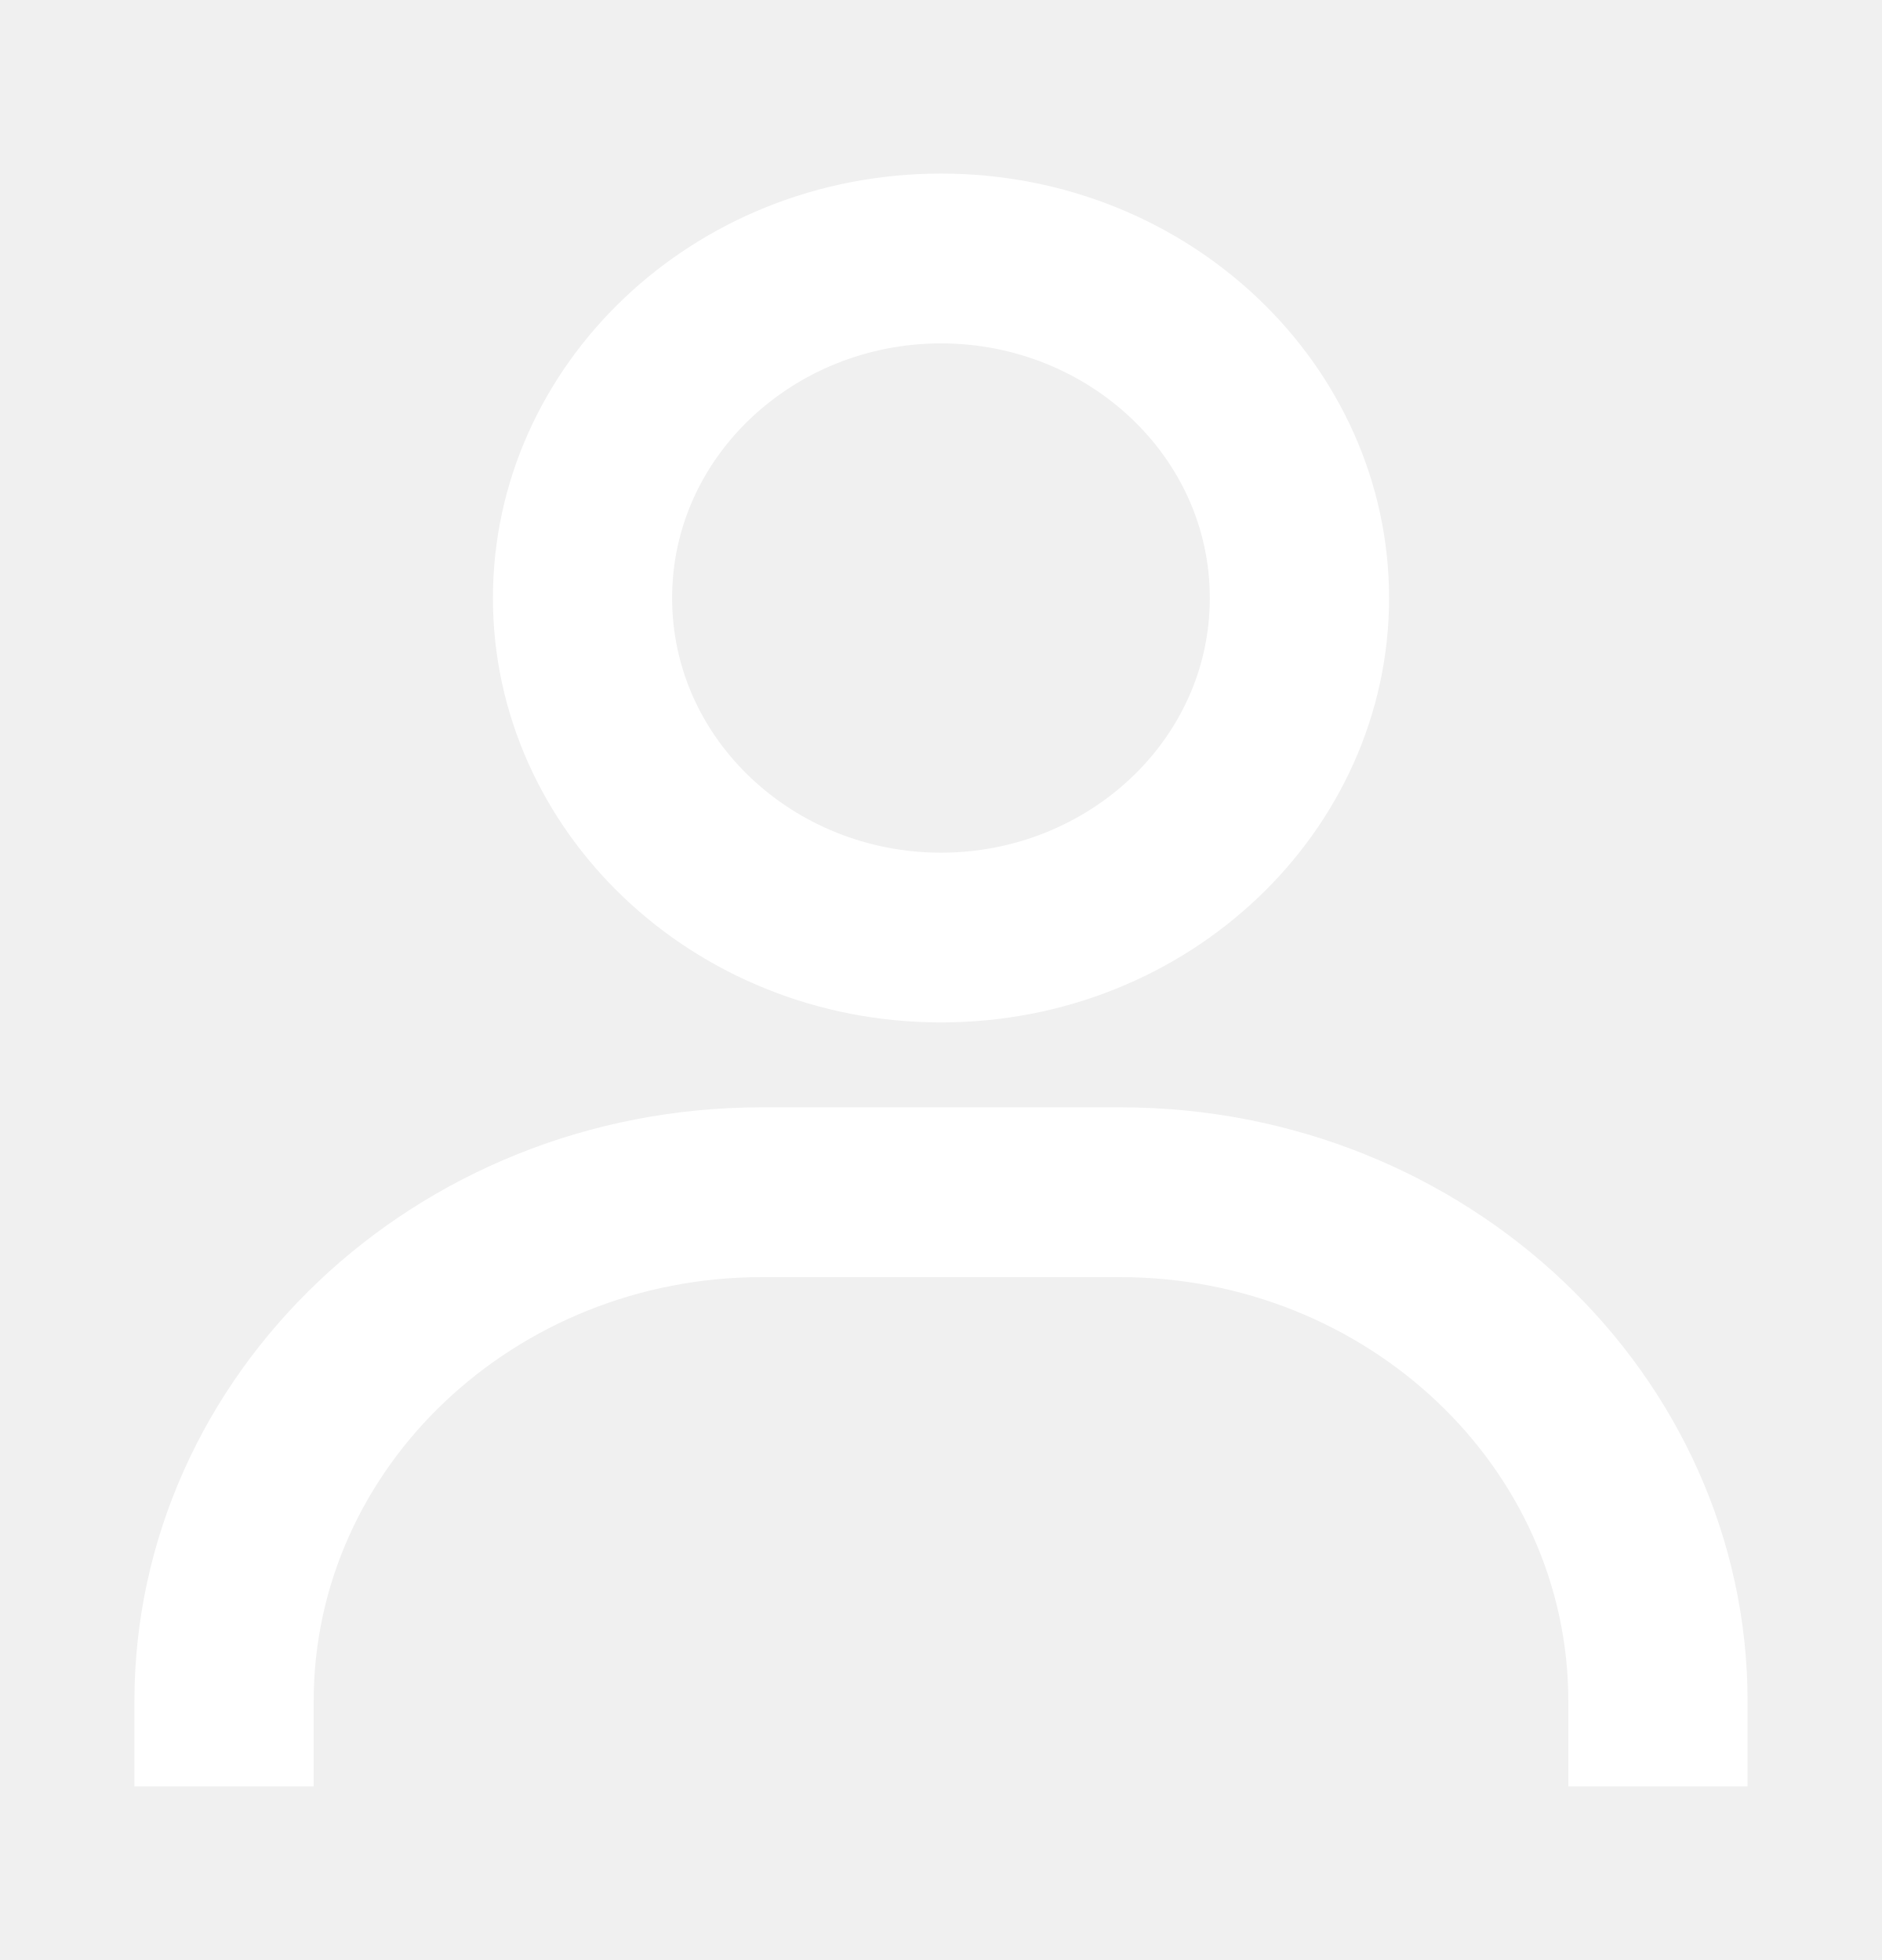
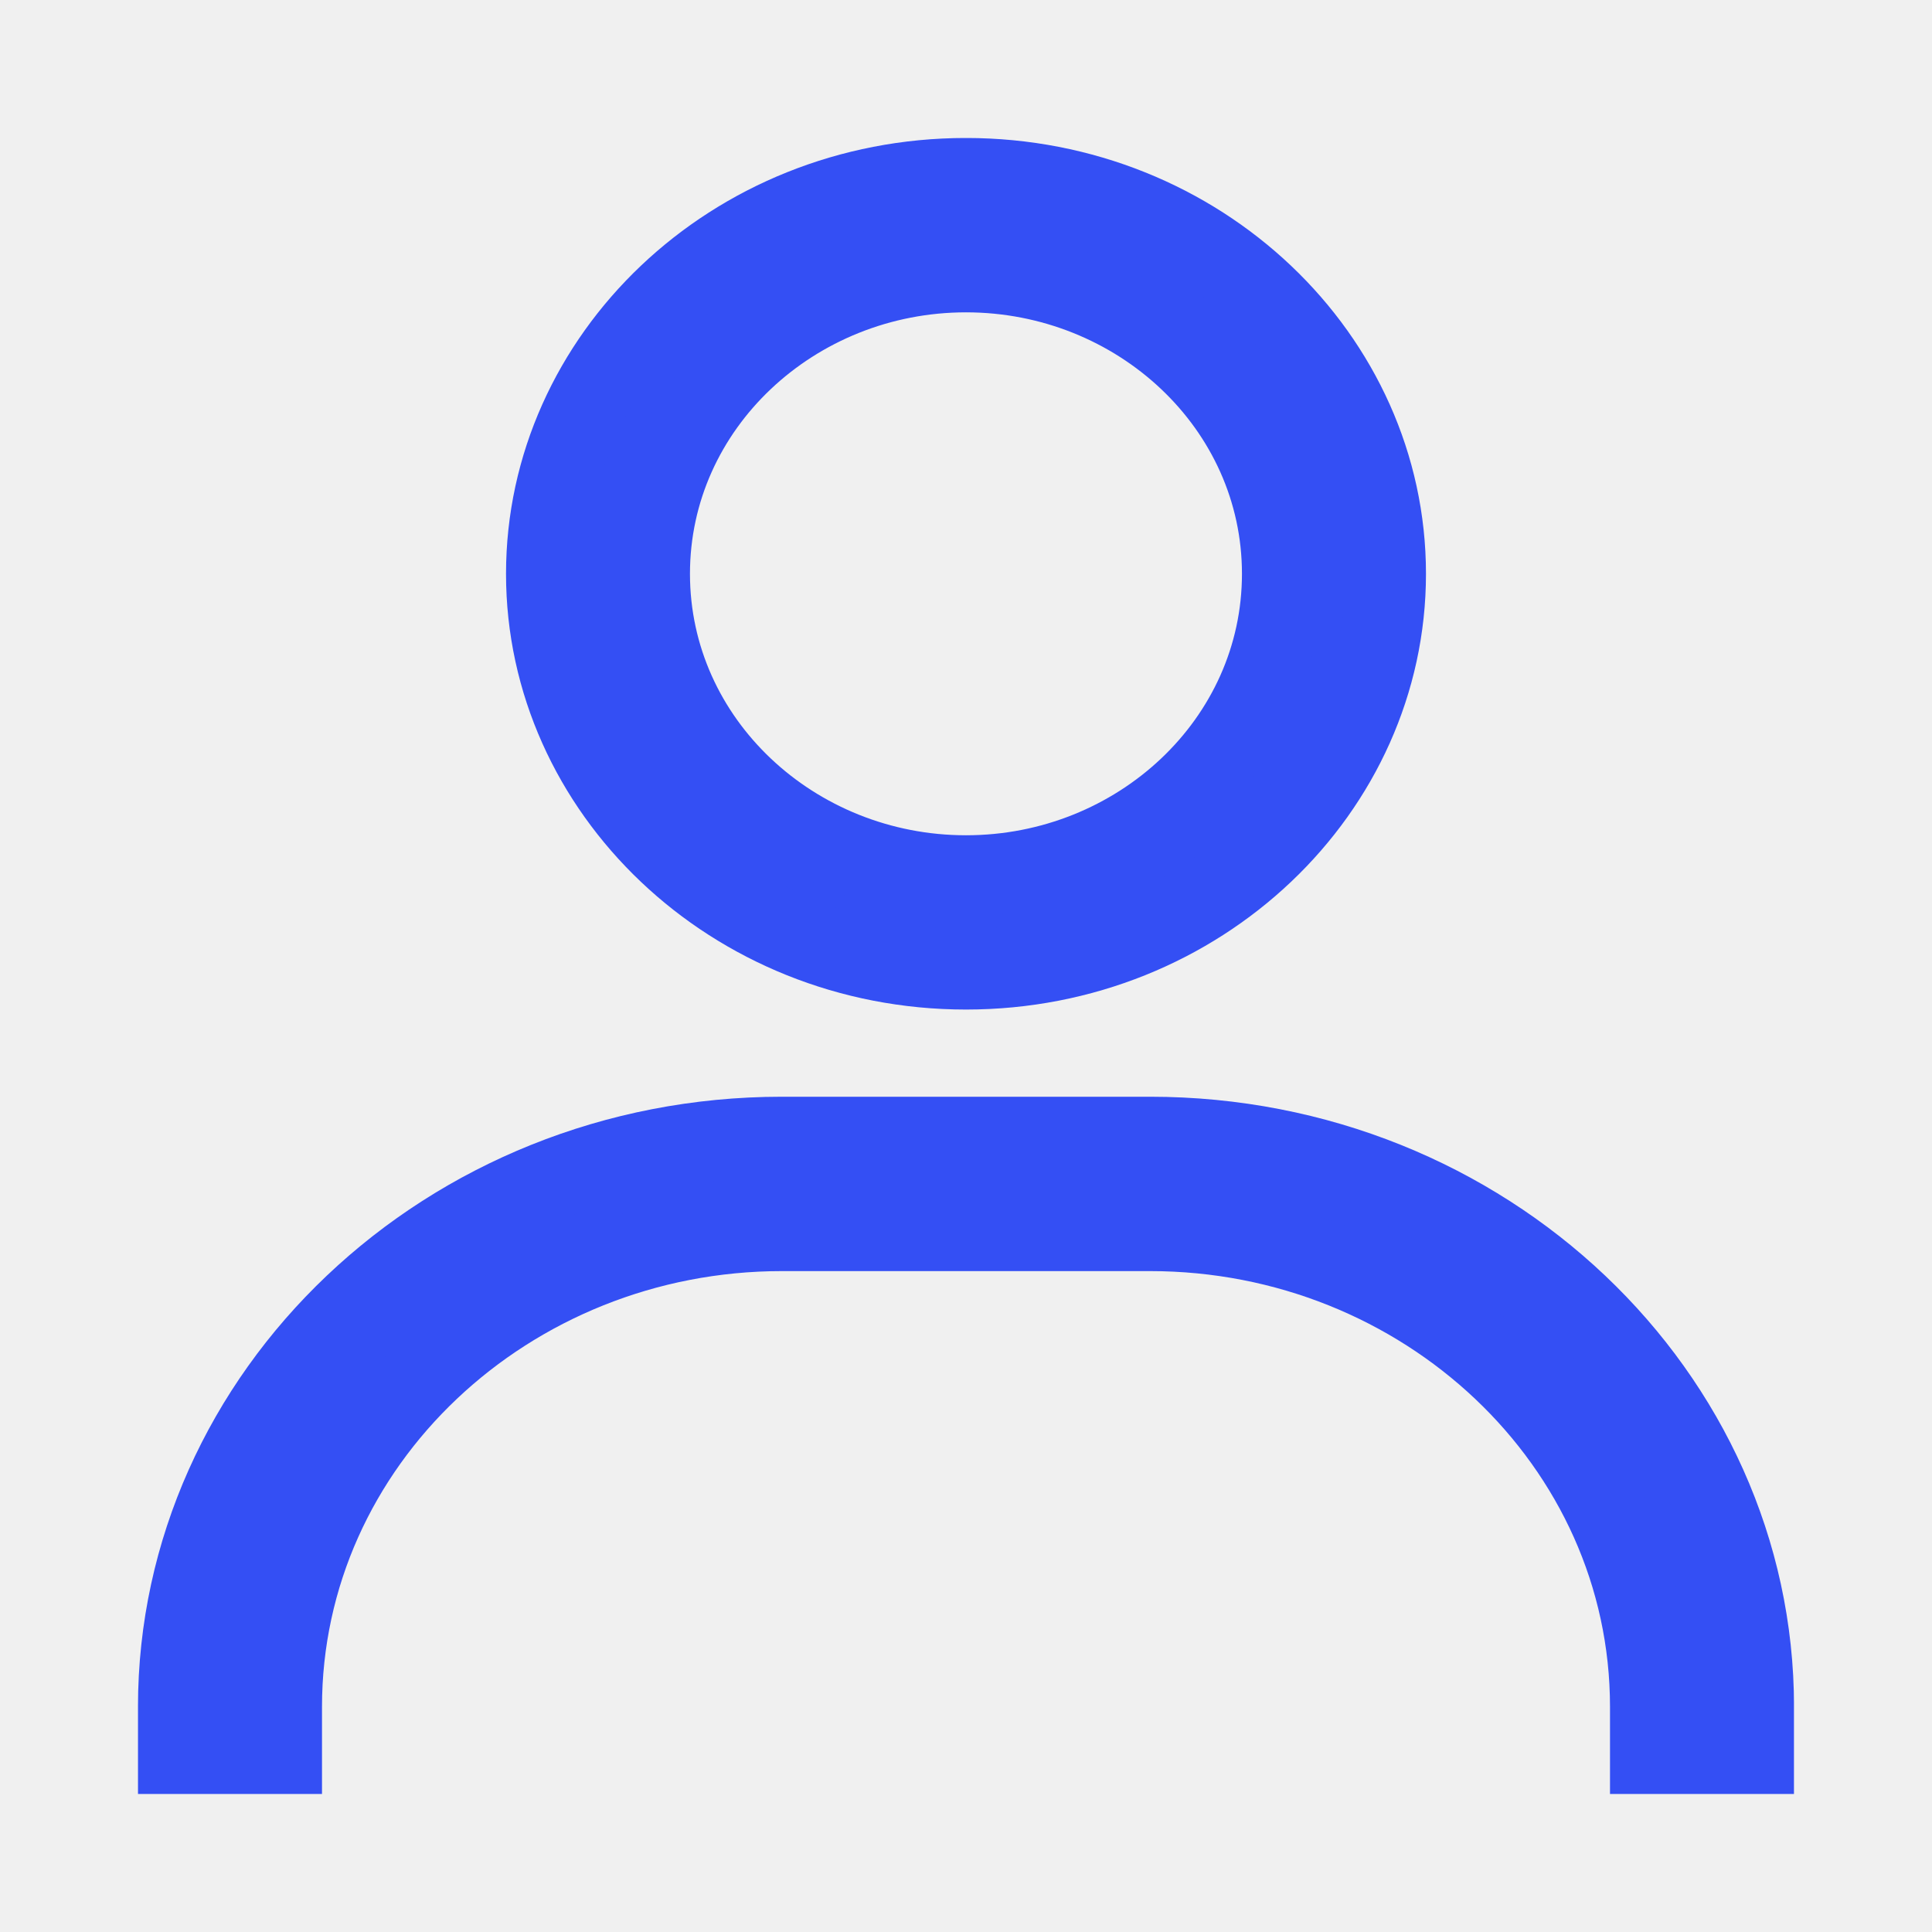
- <svg xmlns="http://www.w3.org/2000/svg" width="24" height="25" viewBox="0 0 24 25" fill="none">
-   <g clip-path="url(#clip0_9131_226)">
-     <path d="M6.786 7.628C6.786 4.944 9.099 2.714 12 2.714C14.9 2.714 17.214 4.944 17.214 7.628C17.214 10.312 14.9 12.541 12 12.541C9.099 12.541 6.786 10.312 6.786 7.628ZM8.071 7.628C8.071 9.72 9.859 11.376 12 11.376C14.141 11.376 15.928 9.72 15.928 7.628C15.928 5.536 14.141 3.88 12 3.88C9.859 3.88 8.071 5.536 8.071 7.628ZM21.786 21.703V22.286H20.5V21.703C20.5 18.417 17.687 15.79 14.286 15.79H9.714C6.313 15.79 3.5 18.417 3.5 21.703V22.286H2.214V21.703C2.214 17.826 5.553 14.624 9.714 14.624H14.286C18.446 14.624 21.786 17.826 21.786 21.703Z" fill="white" stroke="white" />
+ <svg xmlns="http://www.w3.org/2000/svg" width="24" height="24" viewBox="0 0 24 24" fill="none">
+   <g clip-path="url(#clip0_6939_1128)">
+     <path d="M6.786 7.128C6.786 4.444 9.099 2.214 12 2.214C14.9 2.214 17.214 4.444 17.214 7.128C17.214 9.812 14.9 12.041 12 12.041C9.099 12.041 6.786 9.812 6.786 7.128ZM8.071 7.128C8.071 9.22 9.859 10.876 12 10.876C14.141 10.876 15.928 9.22 15.928 7.128C15.928 5.036 14.141 3.38 12 3.38C9.859 3.38 8.071 5.036 8.071 7.128ZM21.786 21.203V21.786H20.5V21.203C20.5 17.917 17.687 15.29 14.286 15.29H9.714C6.313 15.29 3.5 17.917 3.5 21.203V21.786H2.214V21.203C2.214 17.326 5.553 14.124 9.714 14.124H14.286C18.446 14.124 21.786 17.326 21.786 21.203Z" fill="#344FF4" stroke="#344FF4" />
  </g>
  <defs>
-     <clipPath id="clip0_9131_226">
-       <rect width="20.571" height="20.571" fill="white" transform="translate(1.71423 2.21429)" />
+     <clipPath id="clip0_6939_1128">
+       <rect width="20.571" height="20.571" fill="white" transform="translate(1.71423 1.71436)" />
    </clipPath>
  </defs>
</svg>
